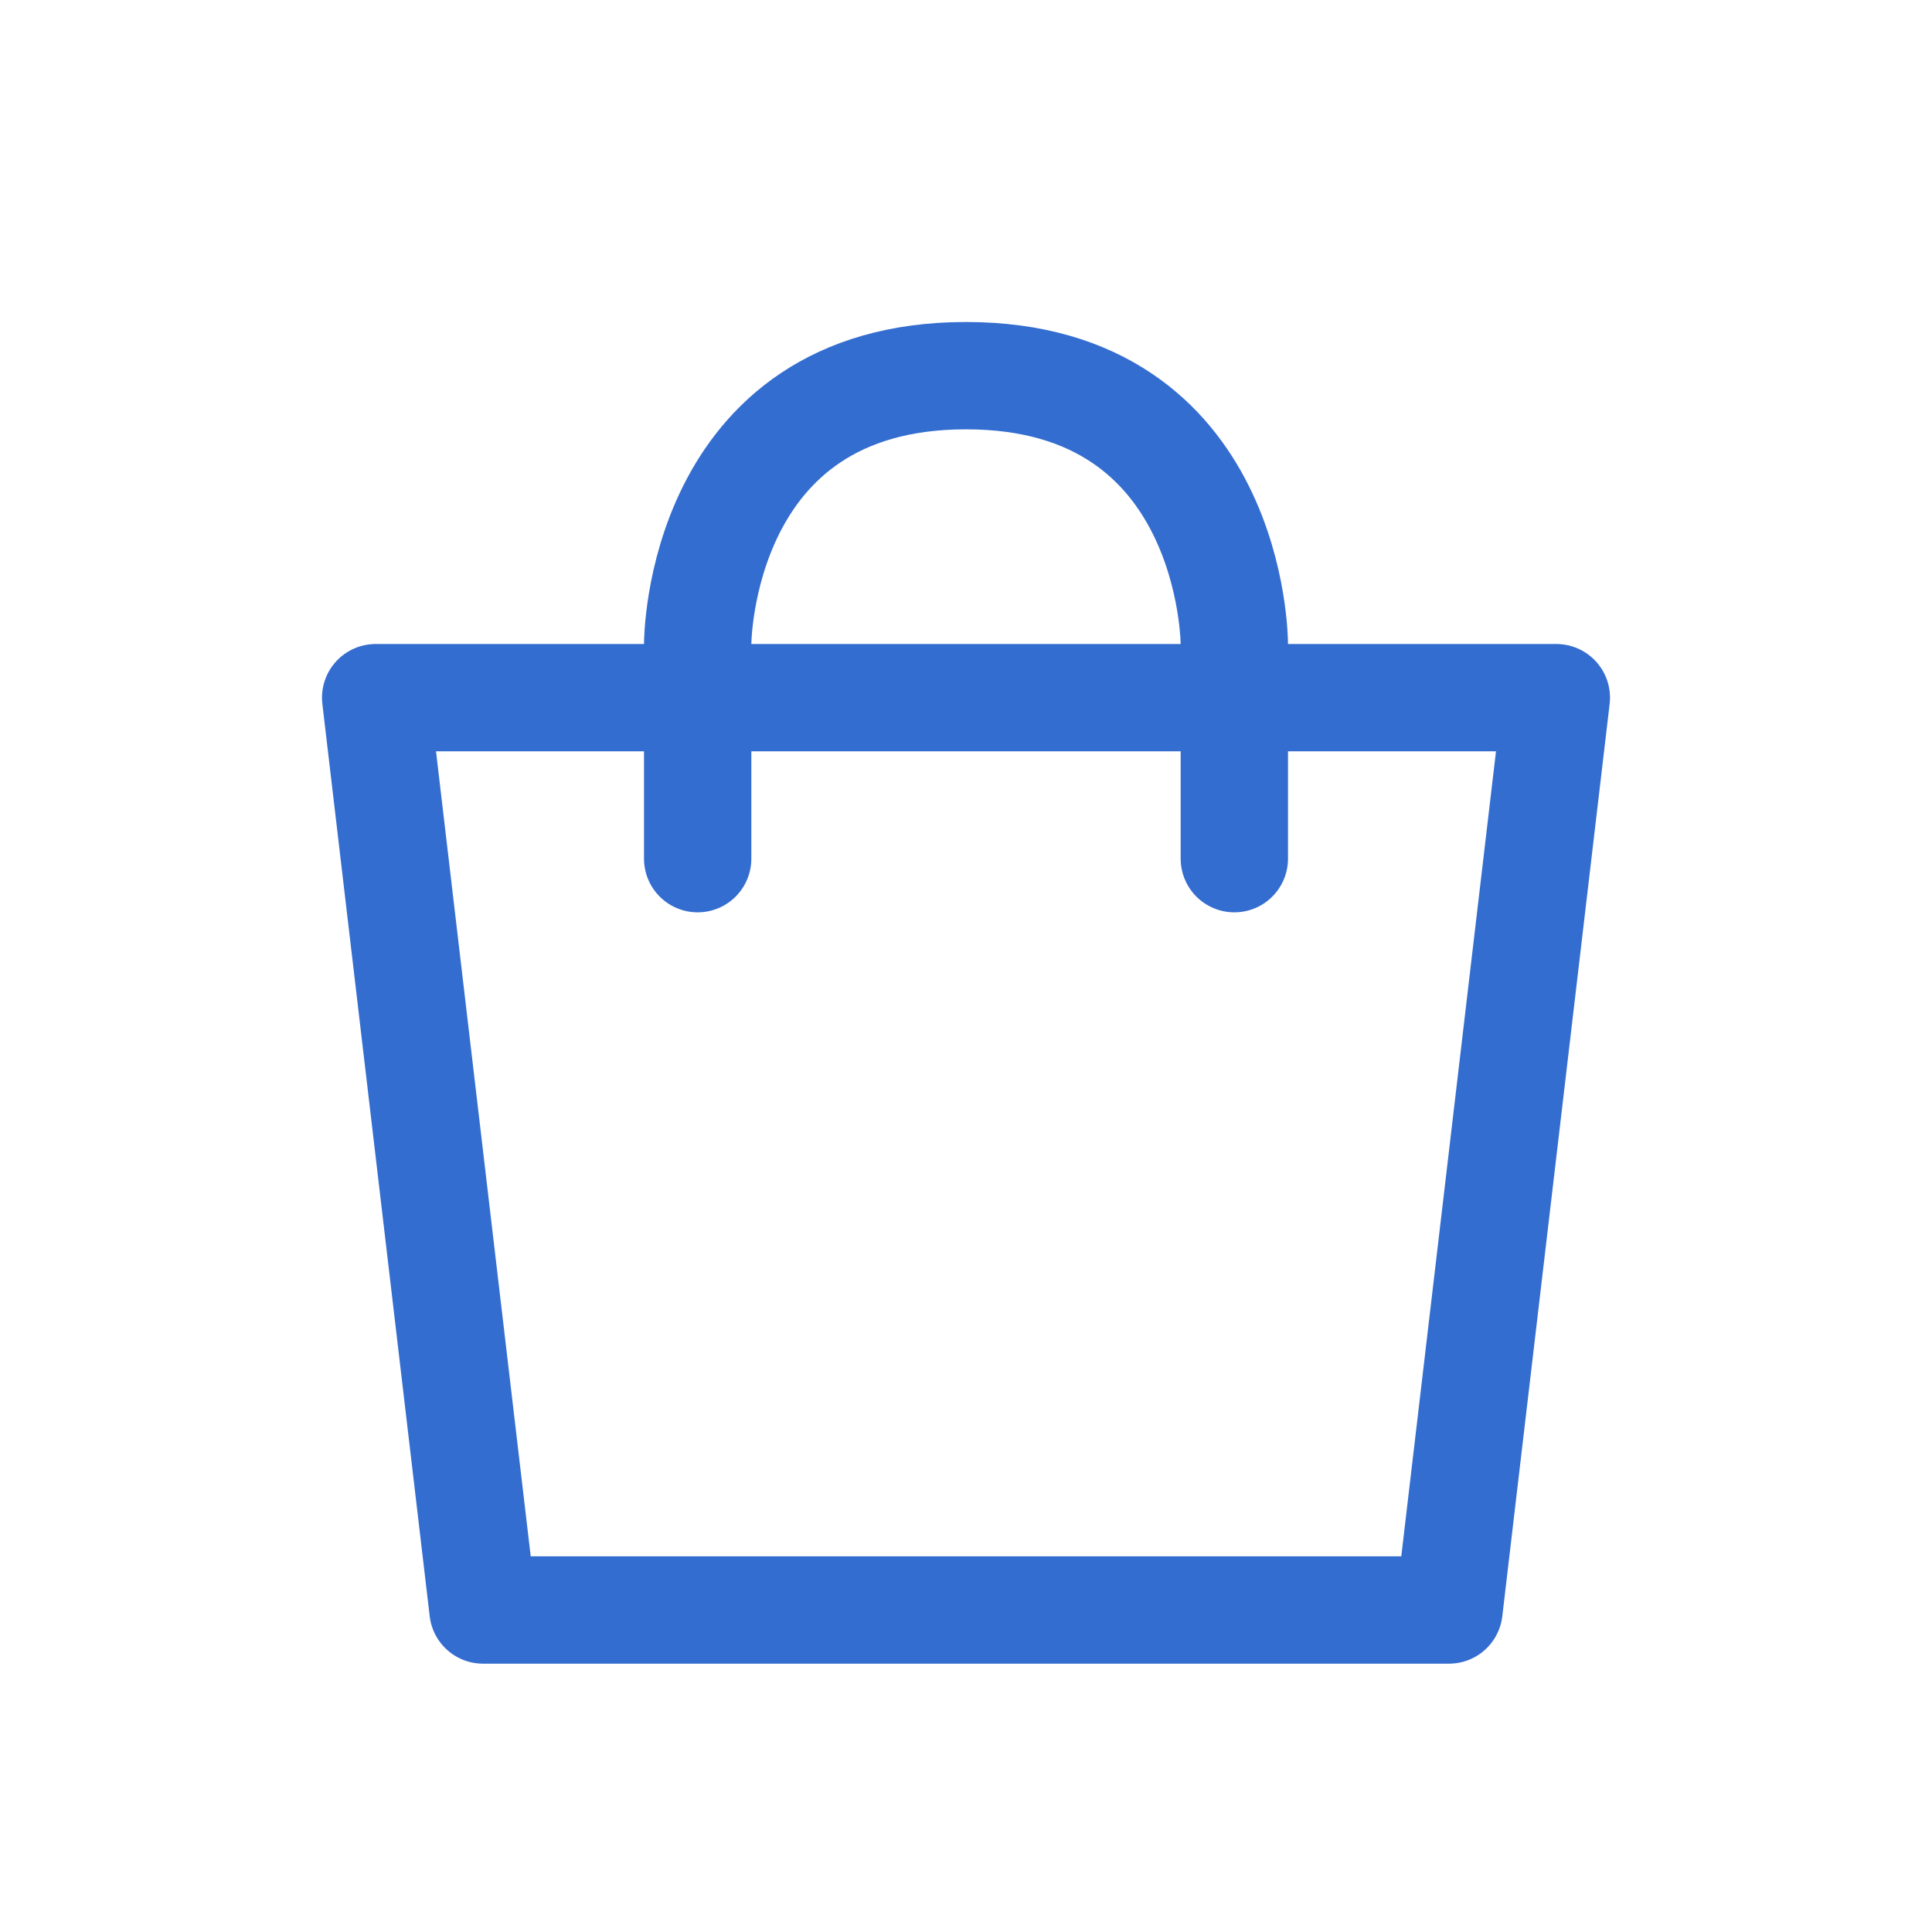
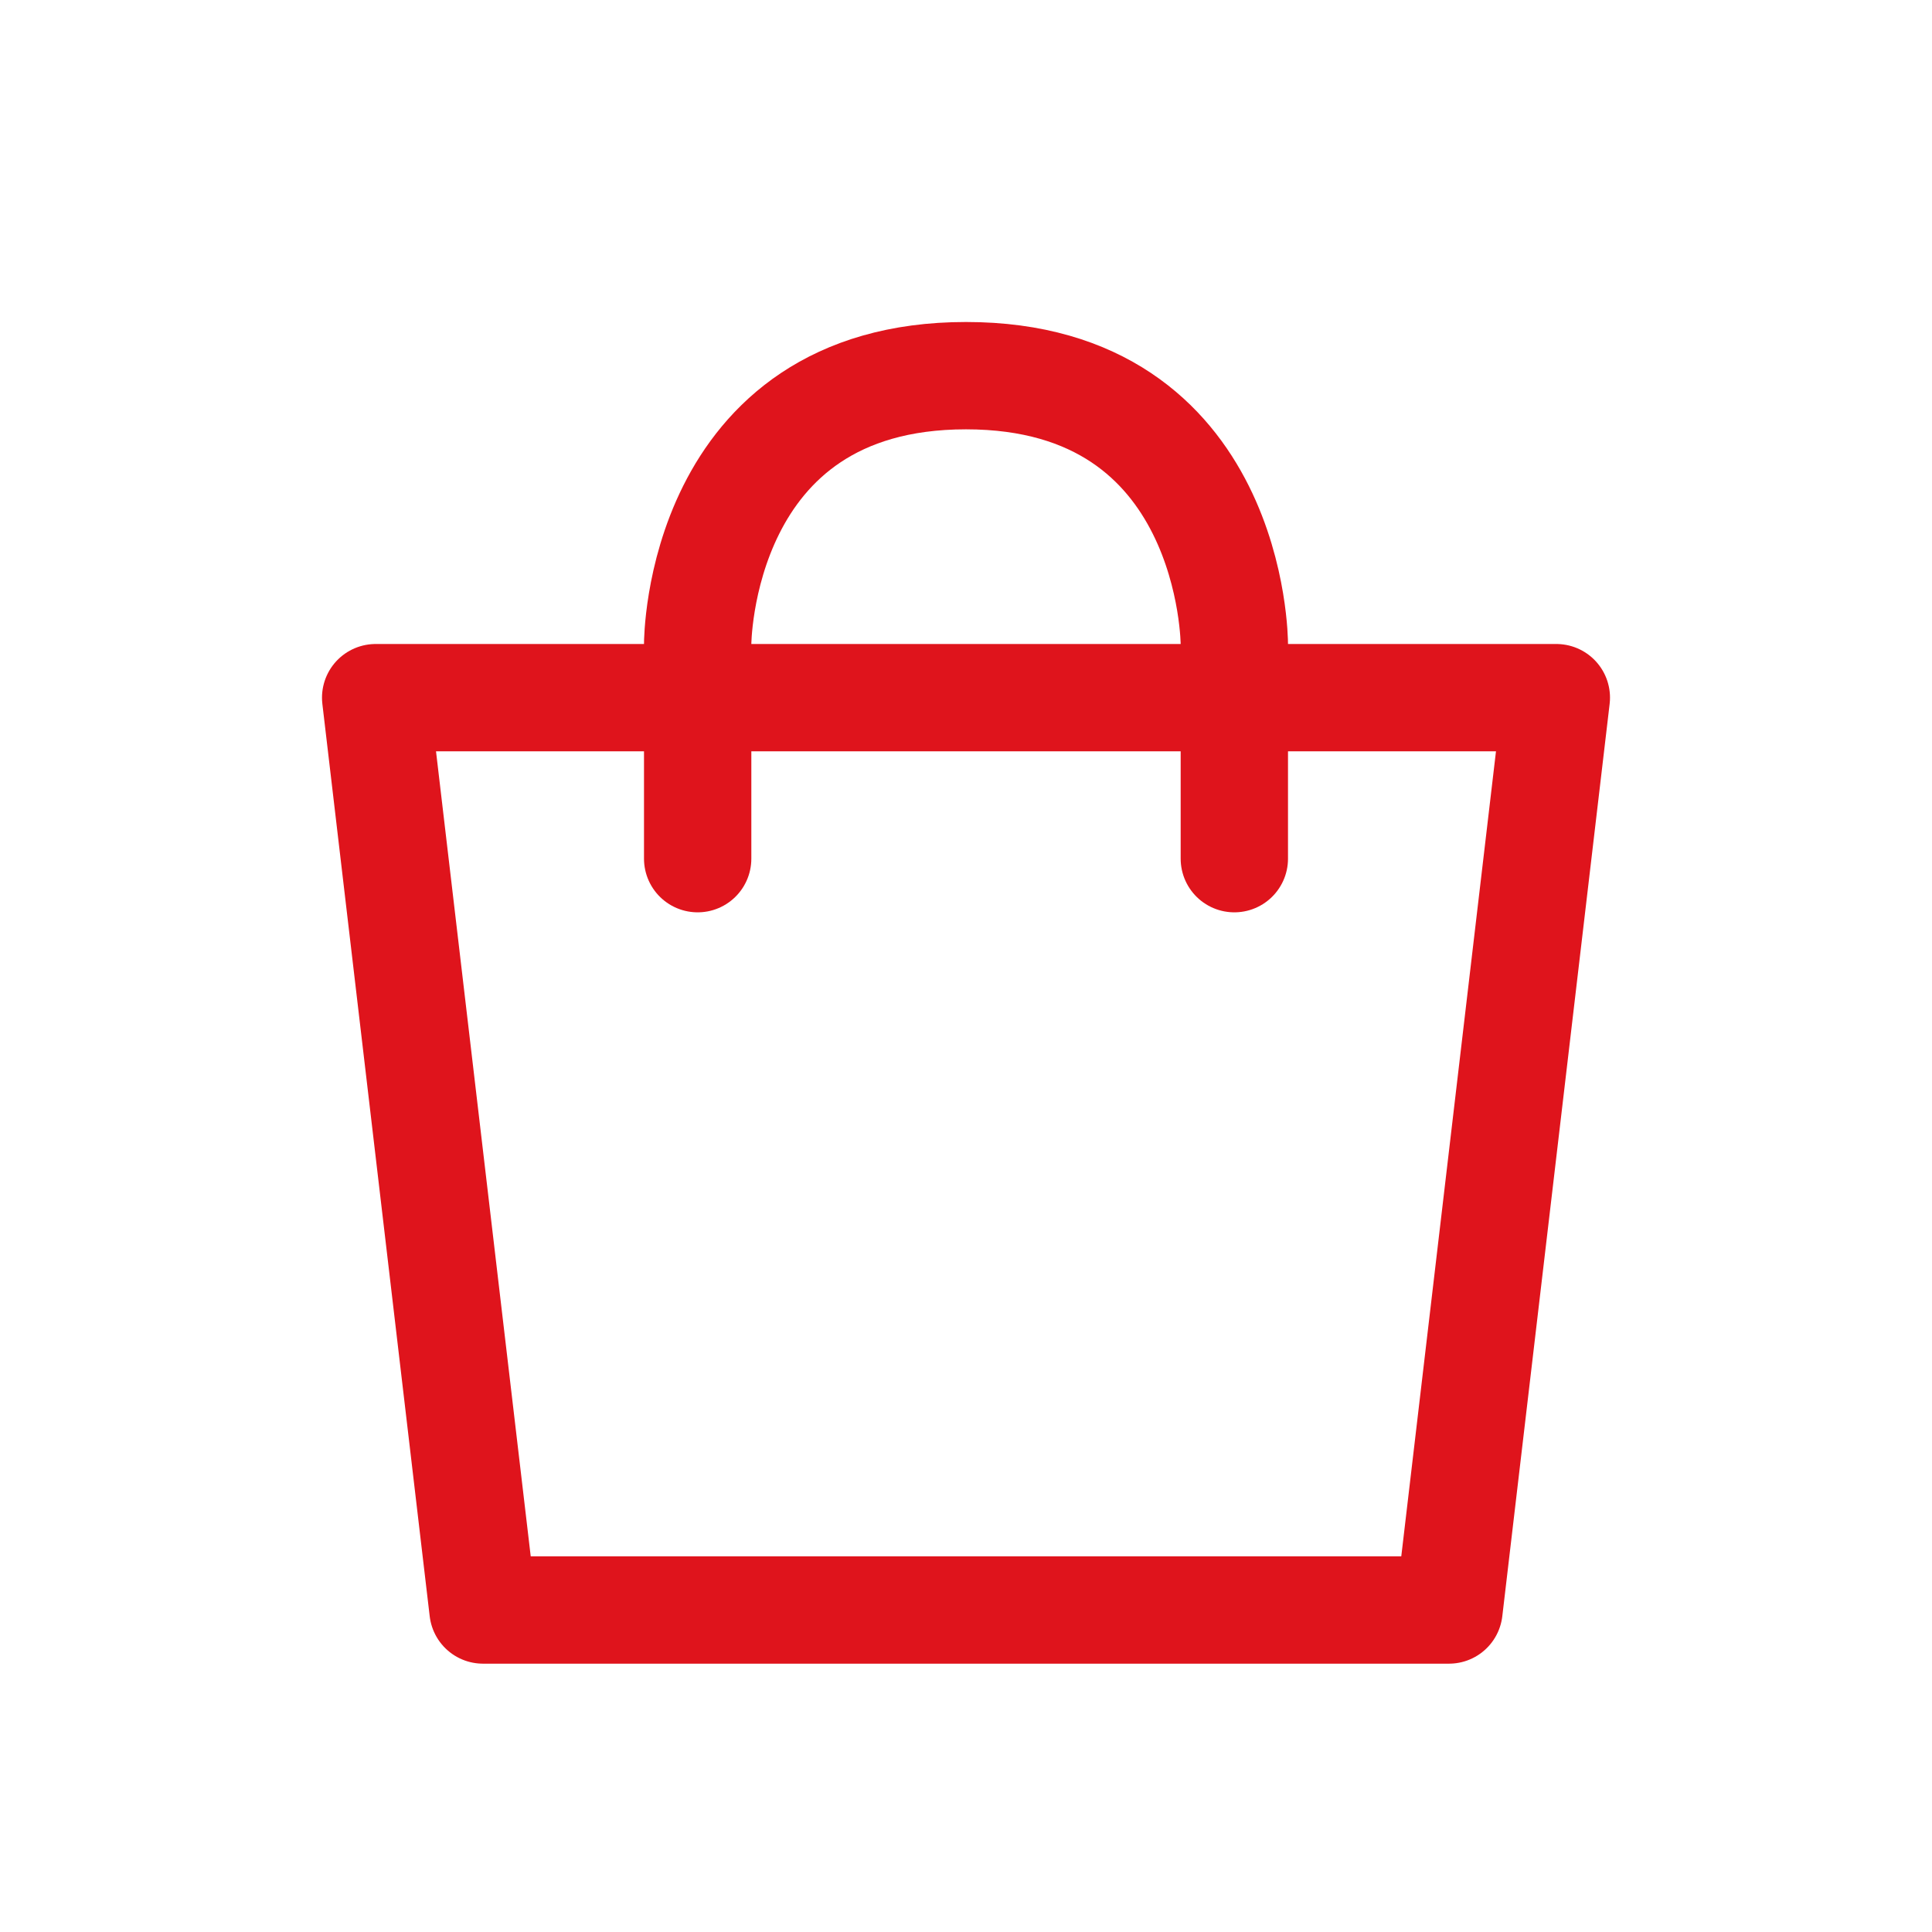
- <svg xmlns="http://www.w3.org/2000/svg" id="ic_cart_blue" width="36" height="36" viewBox="0 0 36 36">
-   <rect id="area" width="36" height="36" fill="none" />
-   <g id="icon" transform="translate(0 -1)">
-     <path id="_00" data-name="00" d="M1017,177h22l-2,17h-18Z" transform="translate(-1010 -163)" fill="none" stroke="#346dd0" stroke-linecap="round" stroke-linejoin="round" stroke-width="2" />
-     <path id="_00-2" data-name="00" d="M13,16V12s0-5,5-5,5,5,5,5v4" transform="translate(0 1)" fill="none" stroke="#346dd0" stroke-linecap="round" stroke-width="2" />
+ <svg xmlns="http://www.w3.org/2000/svg" width="36" height="36" viewBox="0 0 36 36">
+   <g id="장바구니_over" transform="translate(-1448 -58)">
+     <g id="ic_cart" transform="translate(1448 58)">
+       <rect id="area" width="36" height="36" fill="none" />
+       <g id="icon" transform="translate(0 -1)">
+         <path id="_00" data-name="00" d="M1017,177h22l-2,17h-18Z" transform="translate(-1010 -163)" fill="none" stroke="#df141c" stroke-linecap="round" stroke-linejoin="round" stroke-width="2" />
+         <path id="_00-2" data-name="00" d="M13,16V12s0-5,5-5,5,5,5,5v4" transform="translate(0 1)" fill="none" stroke="#df141c" stroke-linecap="round" stroke-width="2" />
+       </g>
+     </g>
  </g>
</svg>
